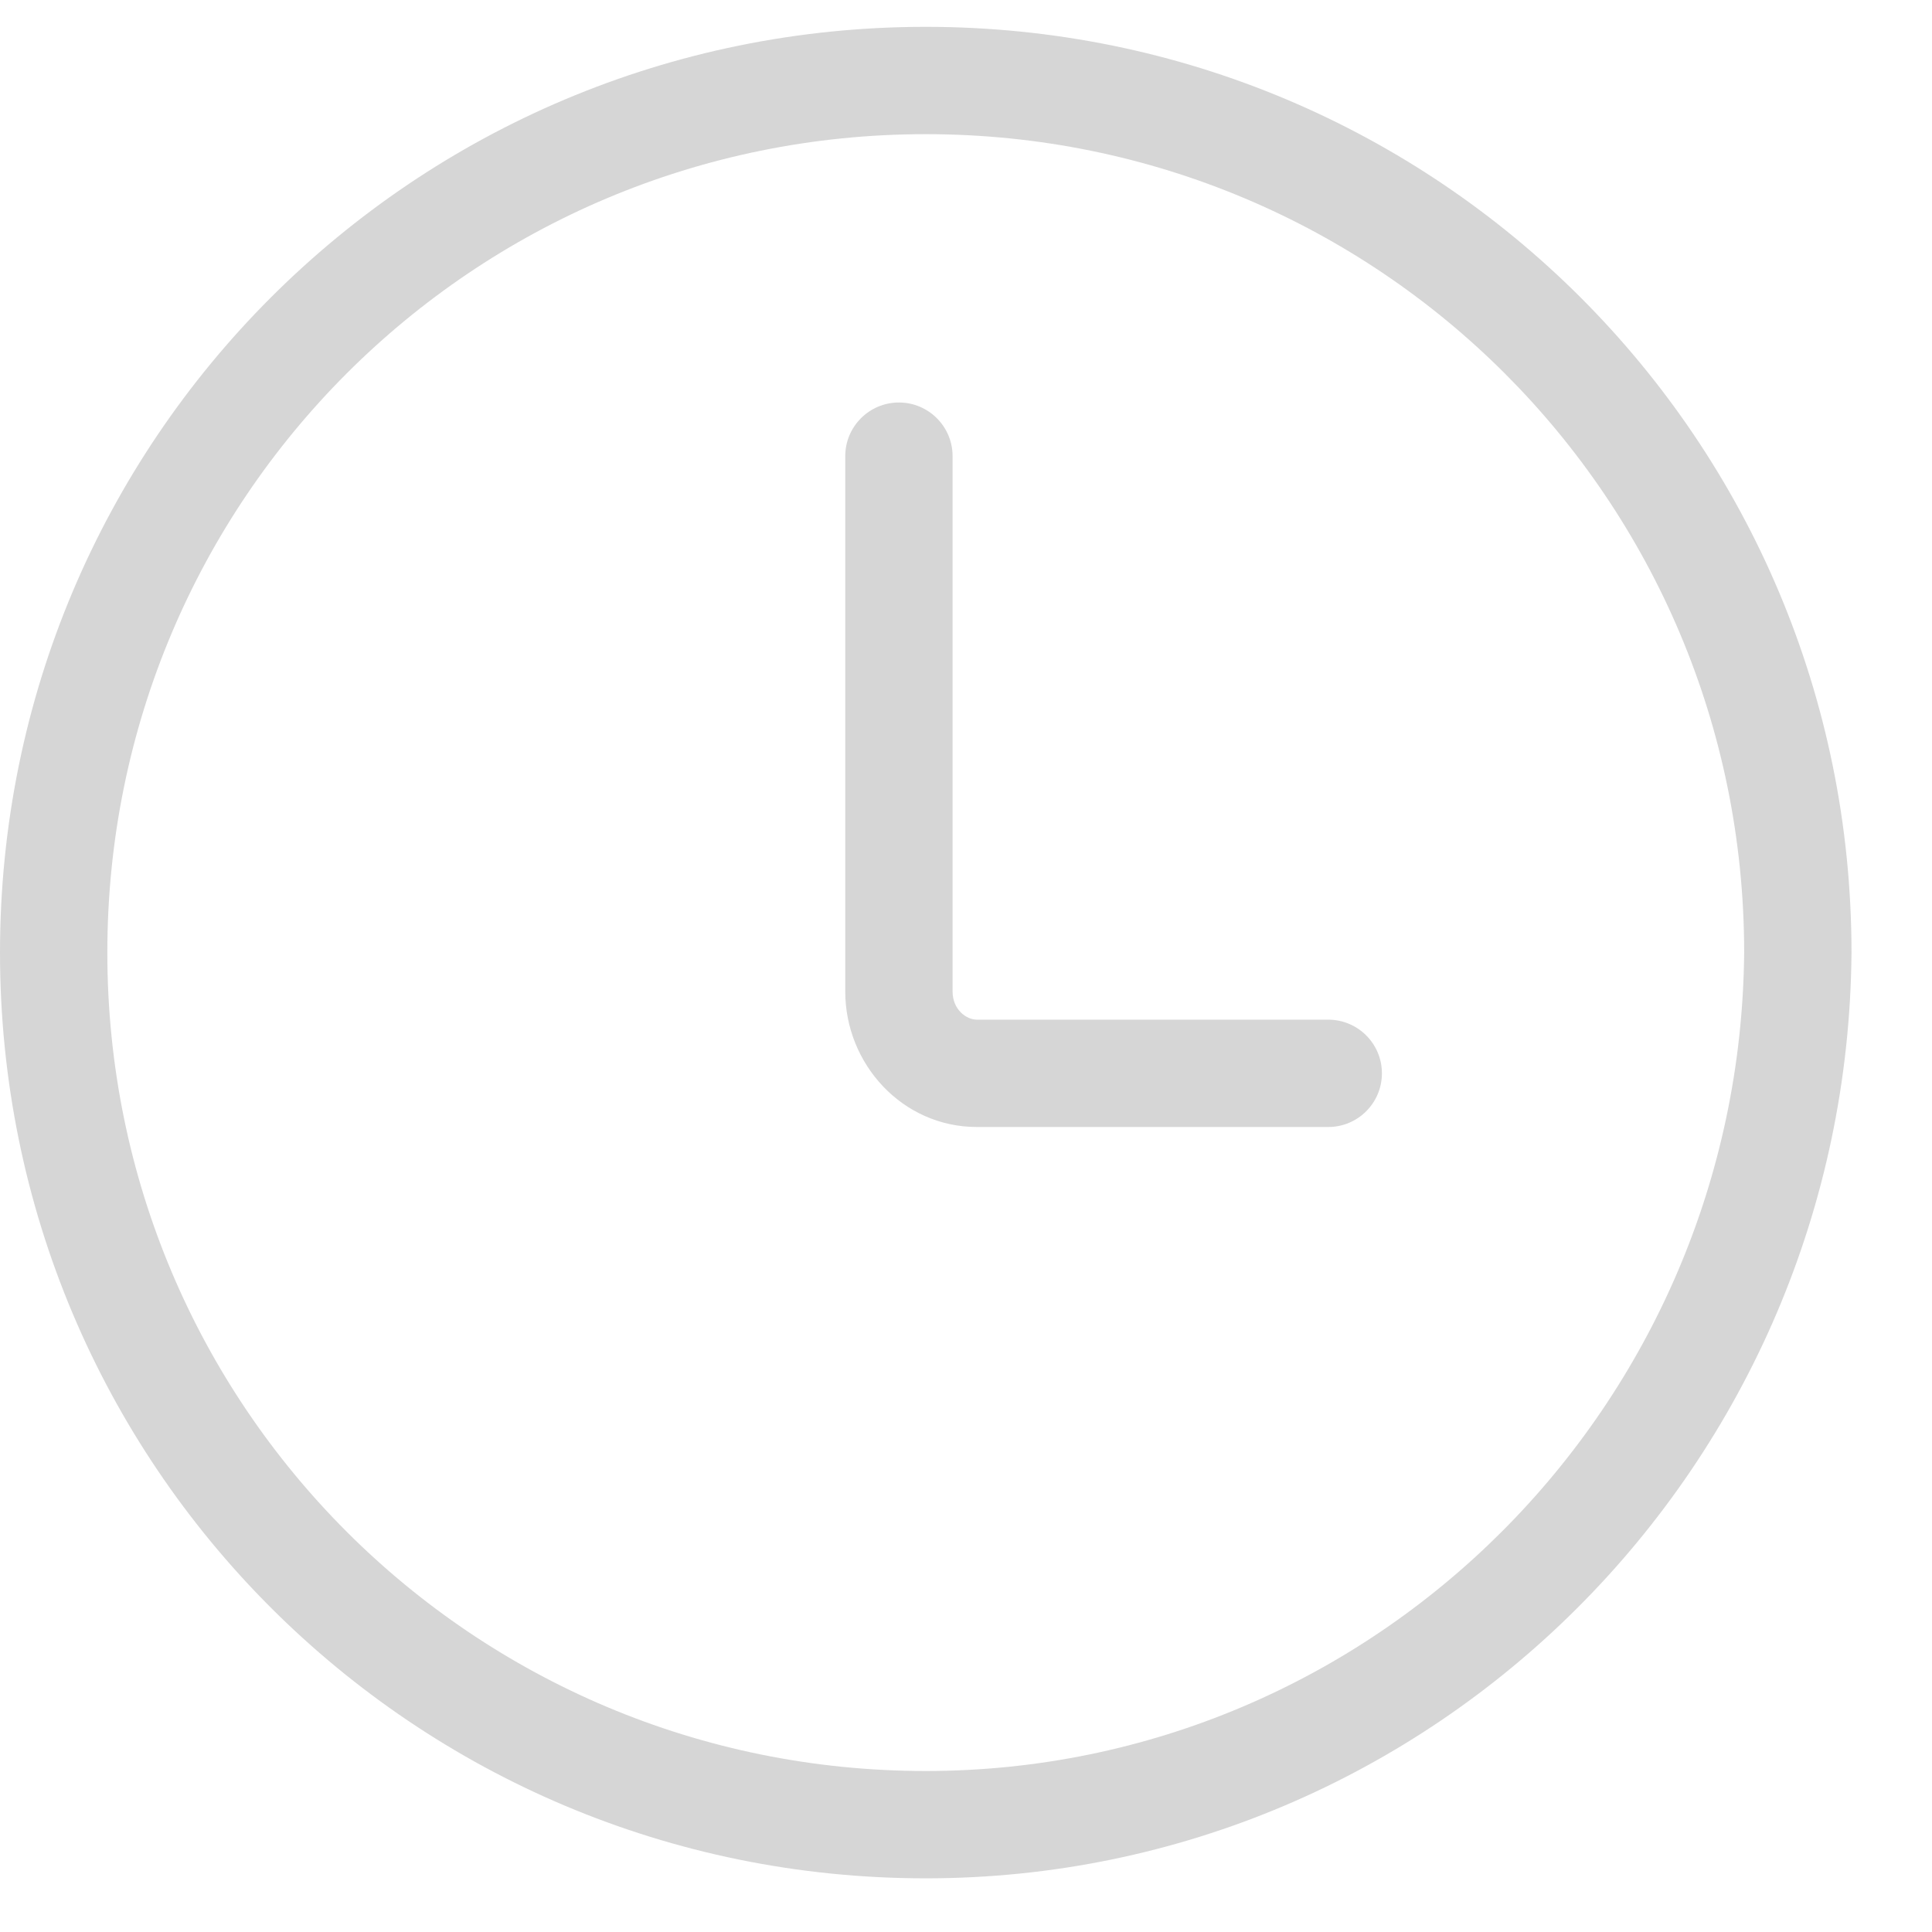
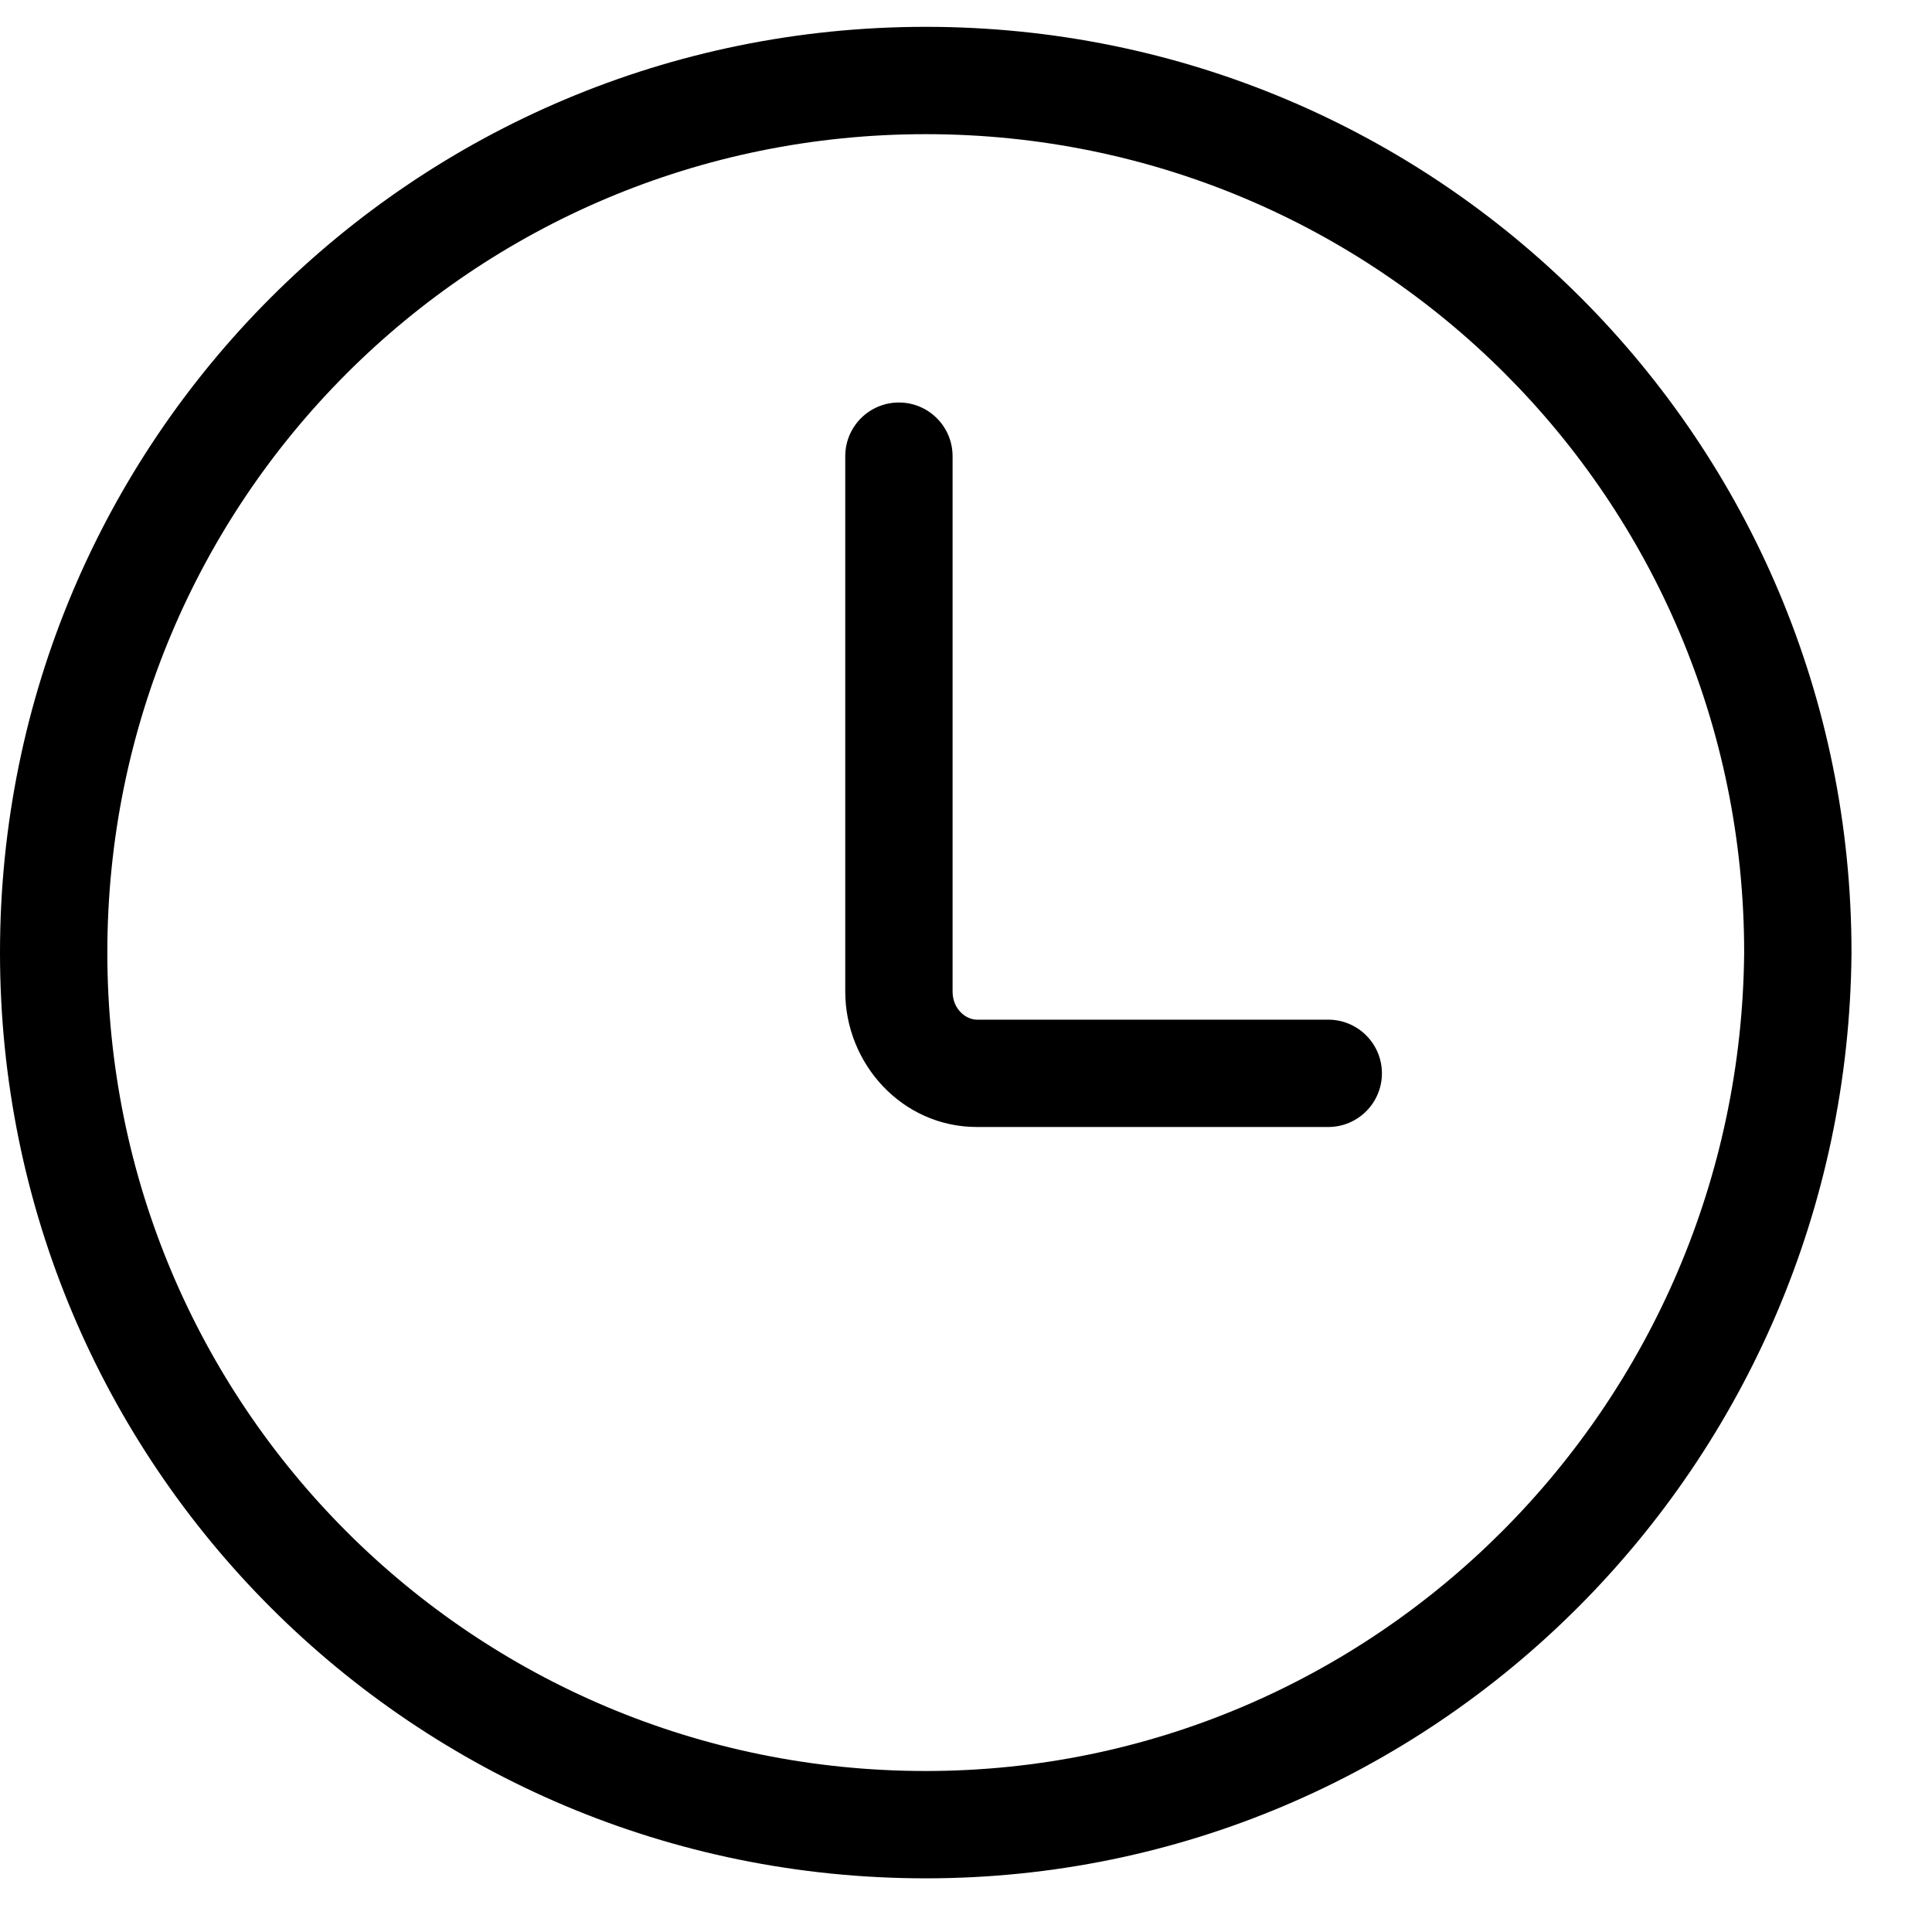
<svg xmlns="http://www.w3.org/2000/svg" width="18" height="18" viewBox="0 0 18 18" fill="none">
-   <path fill-rule="evenodd" clip-rule="evenodd" d="M8.375 3.75C8.651 3.75 8.875 3.974 8.875 4.25V9.238C8.875 9.403 9 9.5 9.102 9.5H12.375C12.651 9.5 12.875 9.724 12.875 10C12.875 10.276 12.651 10.5 12.375 10.5H9.102C8.405 10.5 7.875 9.911 7.875 9.238L7.875 4.25C7.875 3.974 8.099 3.75 8.375 3.75Z" fill="#D6D6D6" />
-   <path fill-rule="evenodd" clip-rule="evenodd" d="M8.625 1.25C4.404 1.25 1 4.654 1 8.875C1 13.096 4.404 16.5 8.625 16.5C12.805 16.5 16.213 13.098 16.25 8.873C16.249 4.653 12.845 1.25 8.625 1.25ZM0 8.875C0 4.102 3.852 0.25 8.625 0.25C13.398 0.25 17.25 4.102 17.25 8.875V8.879H17.25C17.21 13.647 13.363 17.5 8.625 17.5C3.852 17.5 0 13.648 0 8.875Z" fill="#D6D6D6" />
+   <path fill-rule="evenodd" clip-rule="evenodd" d="M8.375 3.75C8.651 3.75 8.875 3.974 8.875 4.25V9.238C8.875 9.403 9 9.5 9.102 9.5H12.375C12.651 9.5 12.875 9.724 12.875 10C12.875 10.276 12.651 10.5 12.375 10.5H9.102C8.405 10.5 7.875 9.911 7.875 9.238L7.875 4.25C7.875 3.974 8.099 3.75 8.375 3.75Z" fill="currentColor" />
+   <path fill-rule="evenodd" clip-rule="evenodd" d="M8.625 1.25C4.404 1.25 1 4.654 1 8.875C1 13.096 4.404 16.5 8.625 16.5C12.805 16.5 16.213 13.098 16.25 8.873C16.249 4.653 12.845 1.25 8.625 1.25ZM0 8.875C0 4.102 3.852 0.25 8.625 0.25C13.398 0.25 17.25 4.102 17.25 8.875V8.879H17.25C17.21 13.647 13.363 17.5 8.625 17.5C3.852 17.5 0 13.648 0 8.875Z" fill="currentColor" />
</svg>
